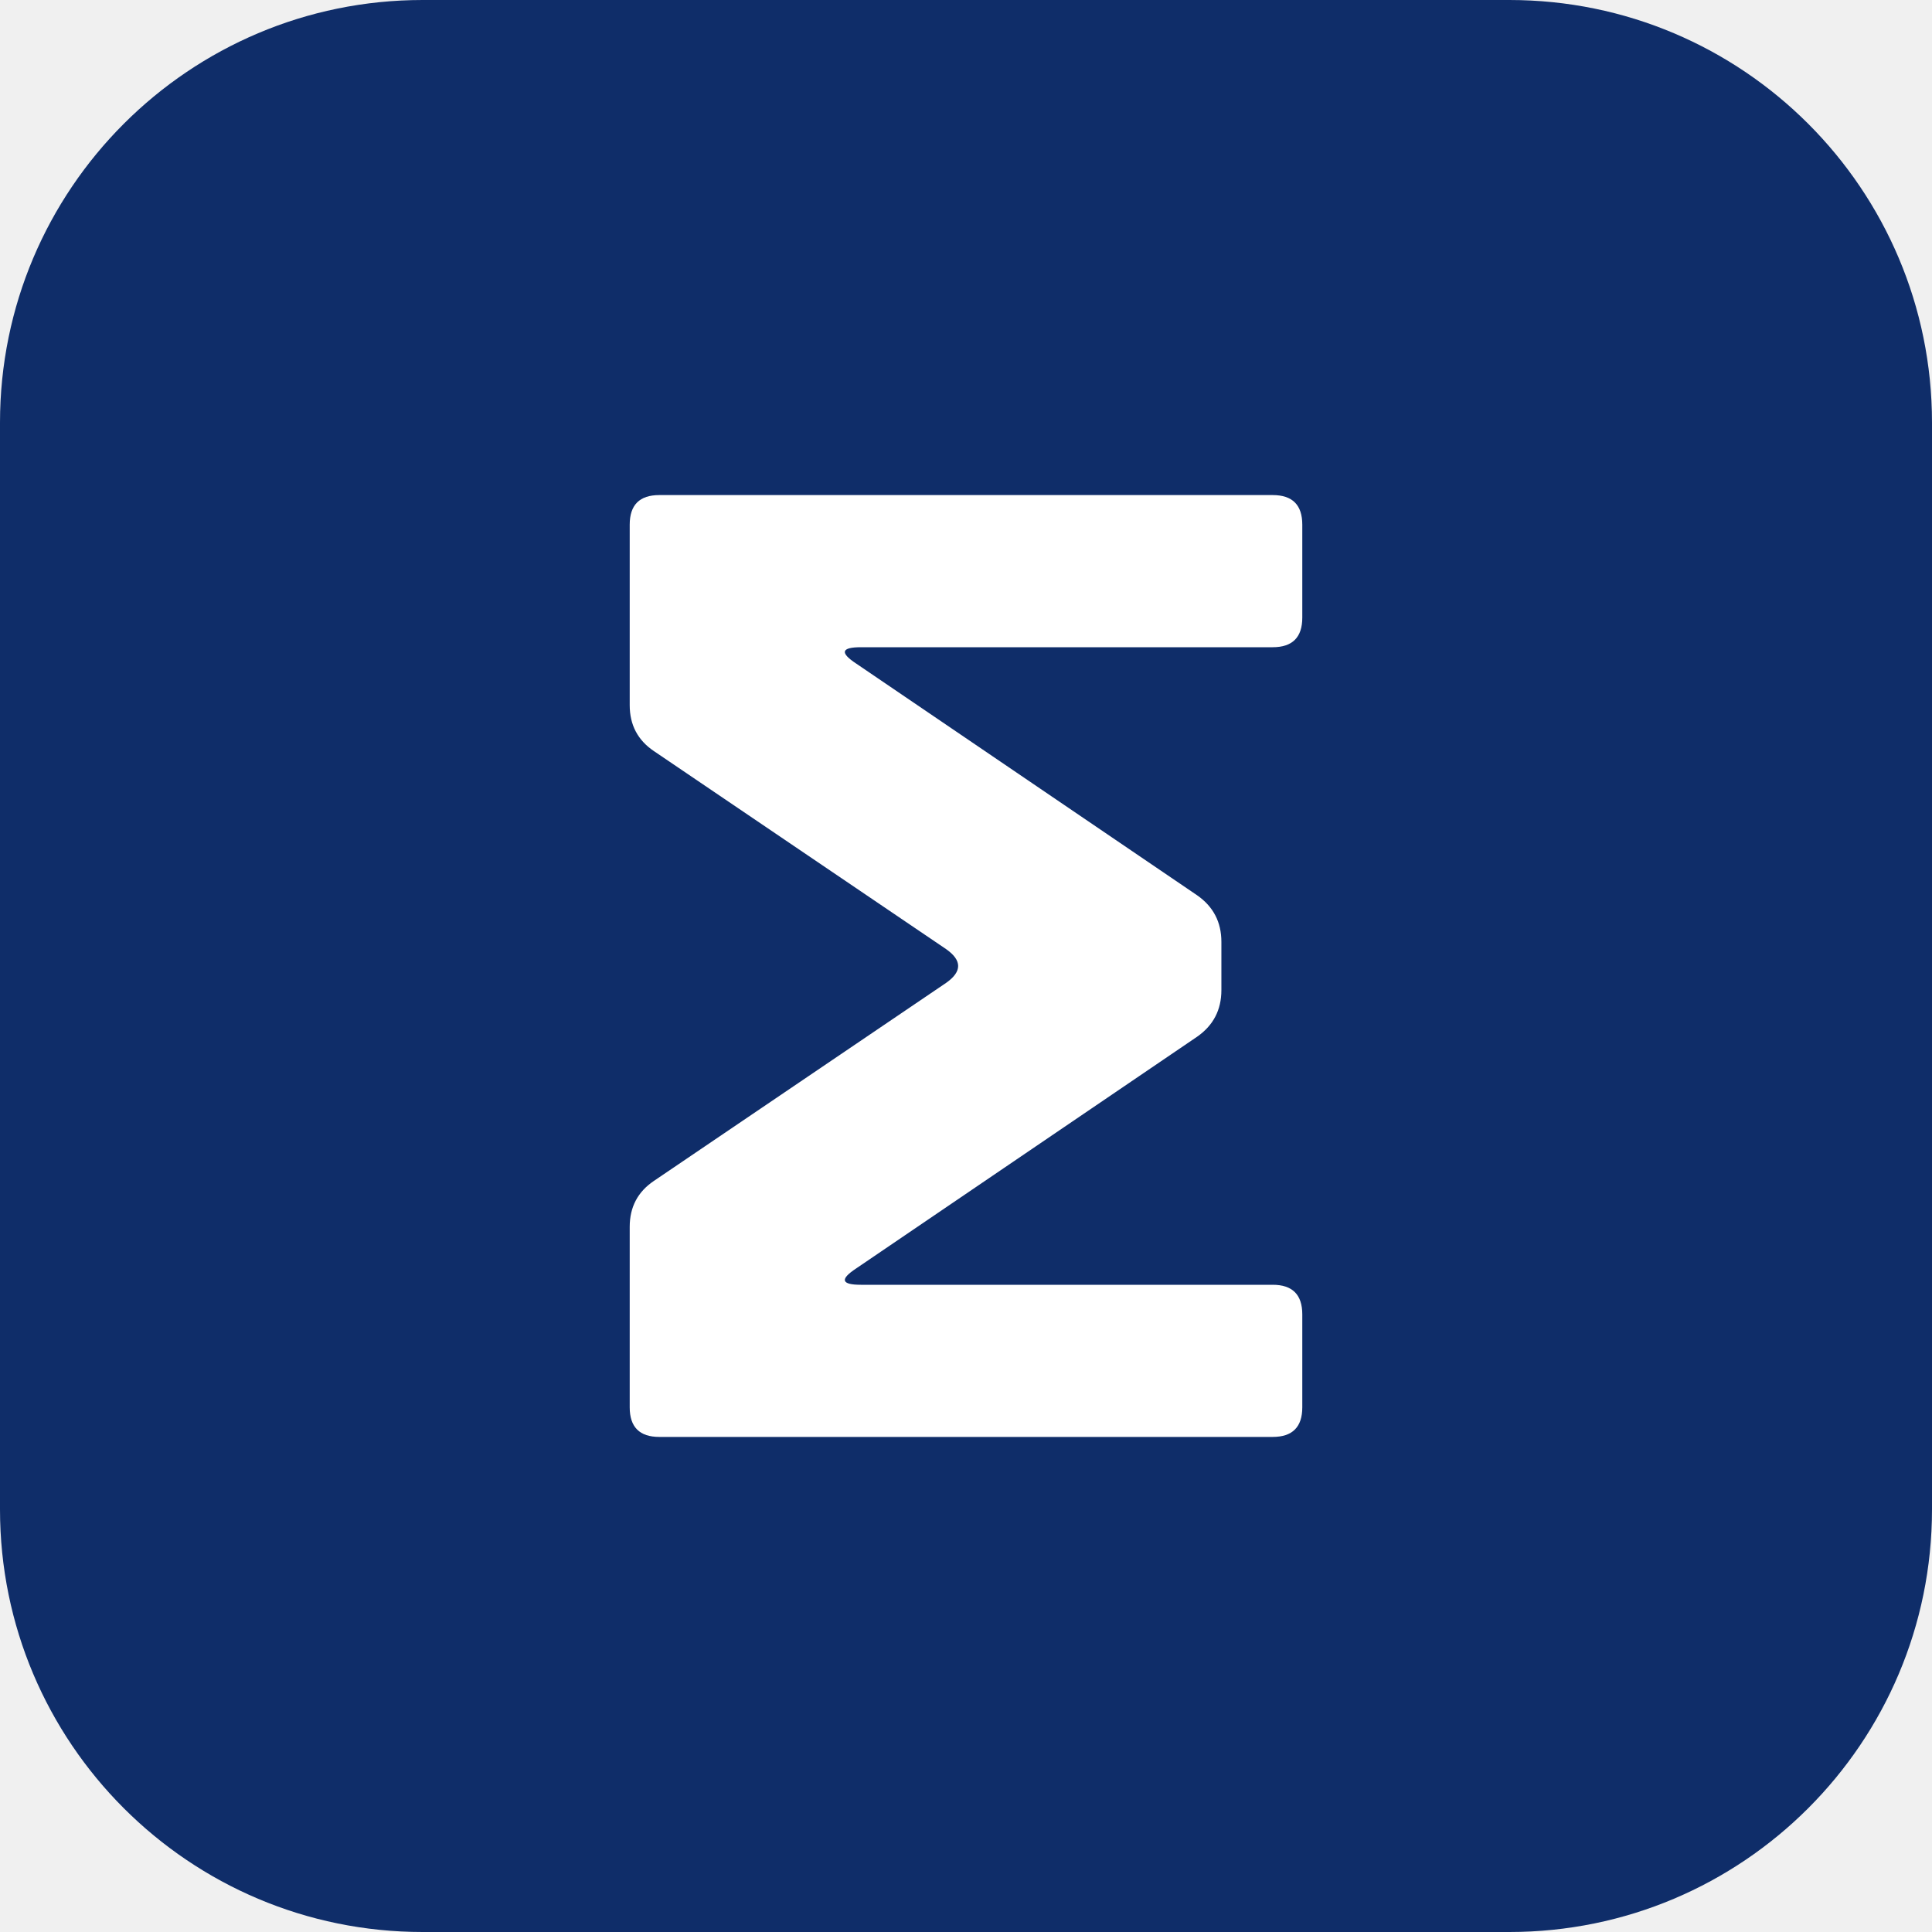
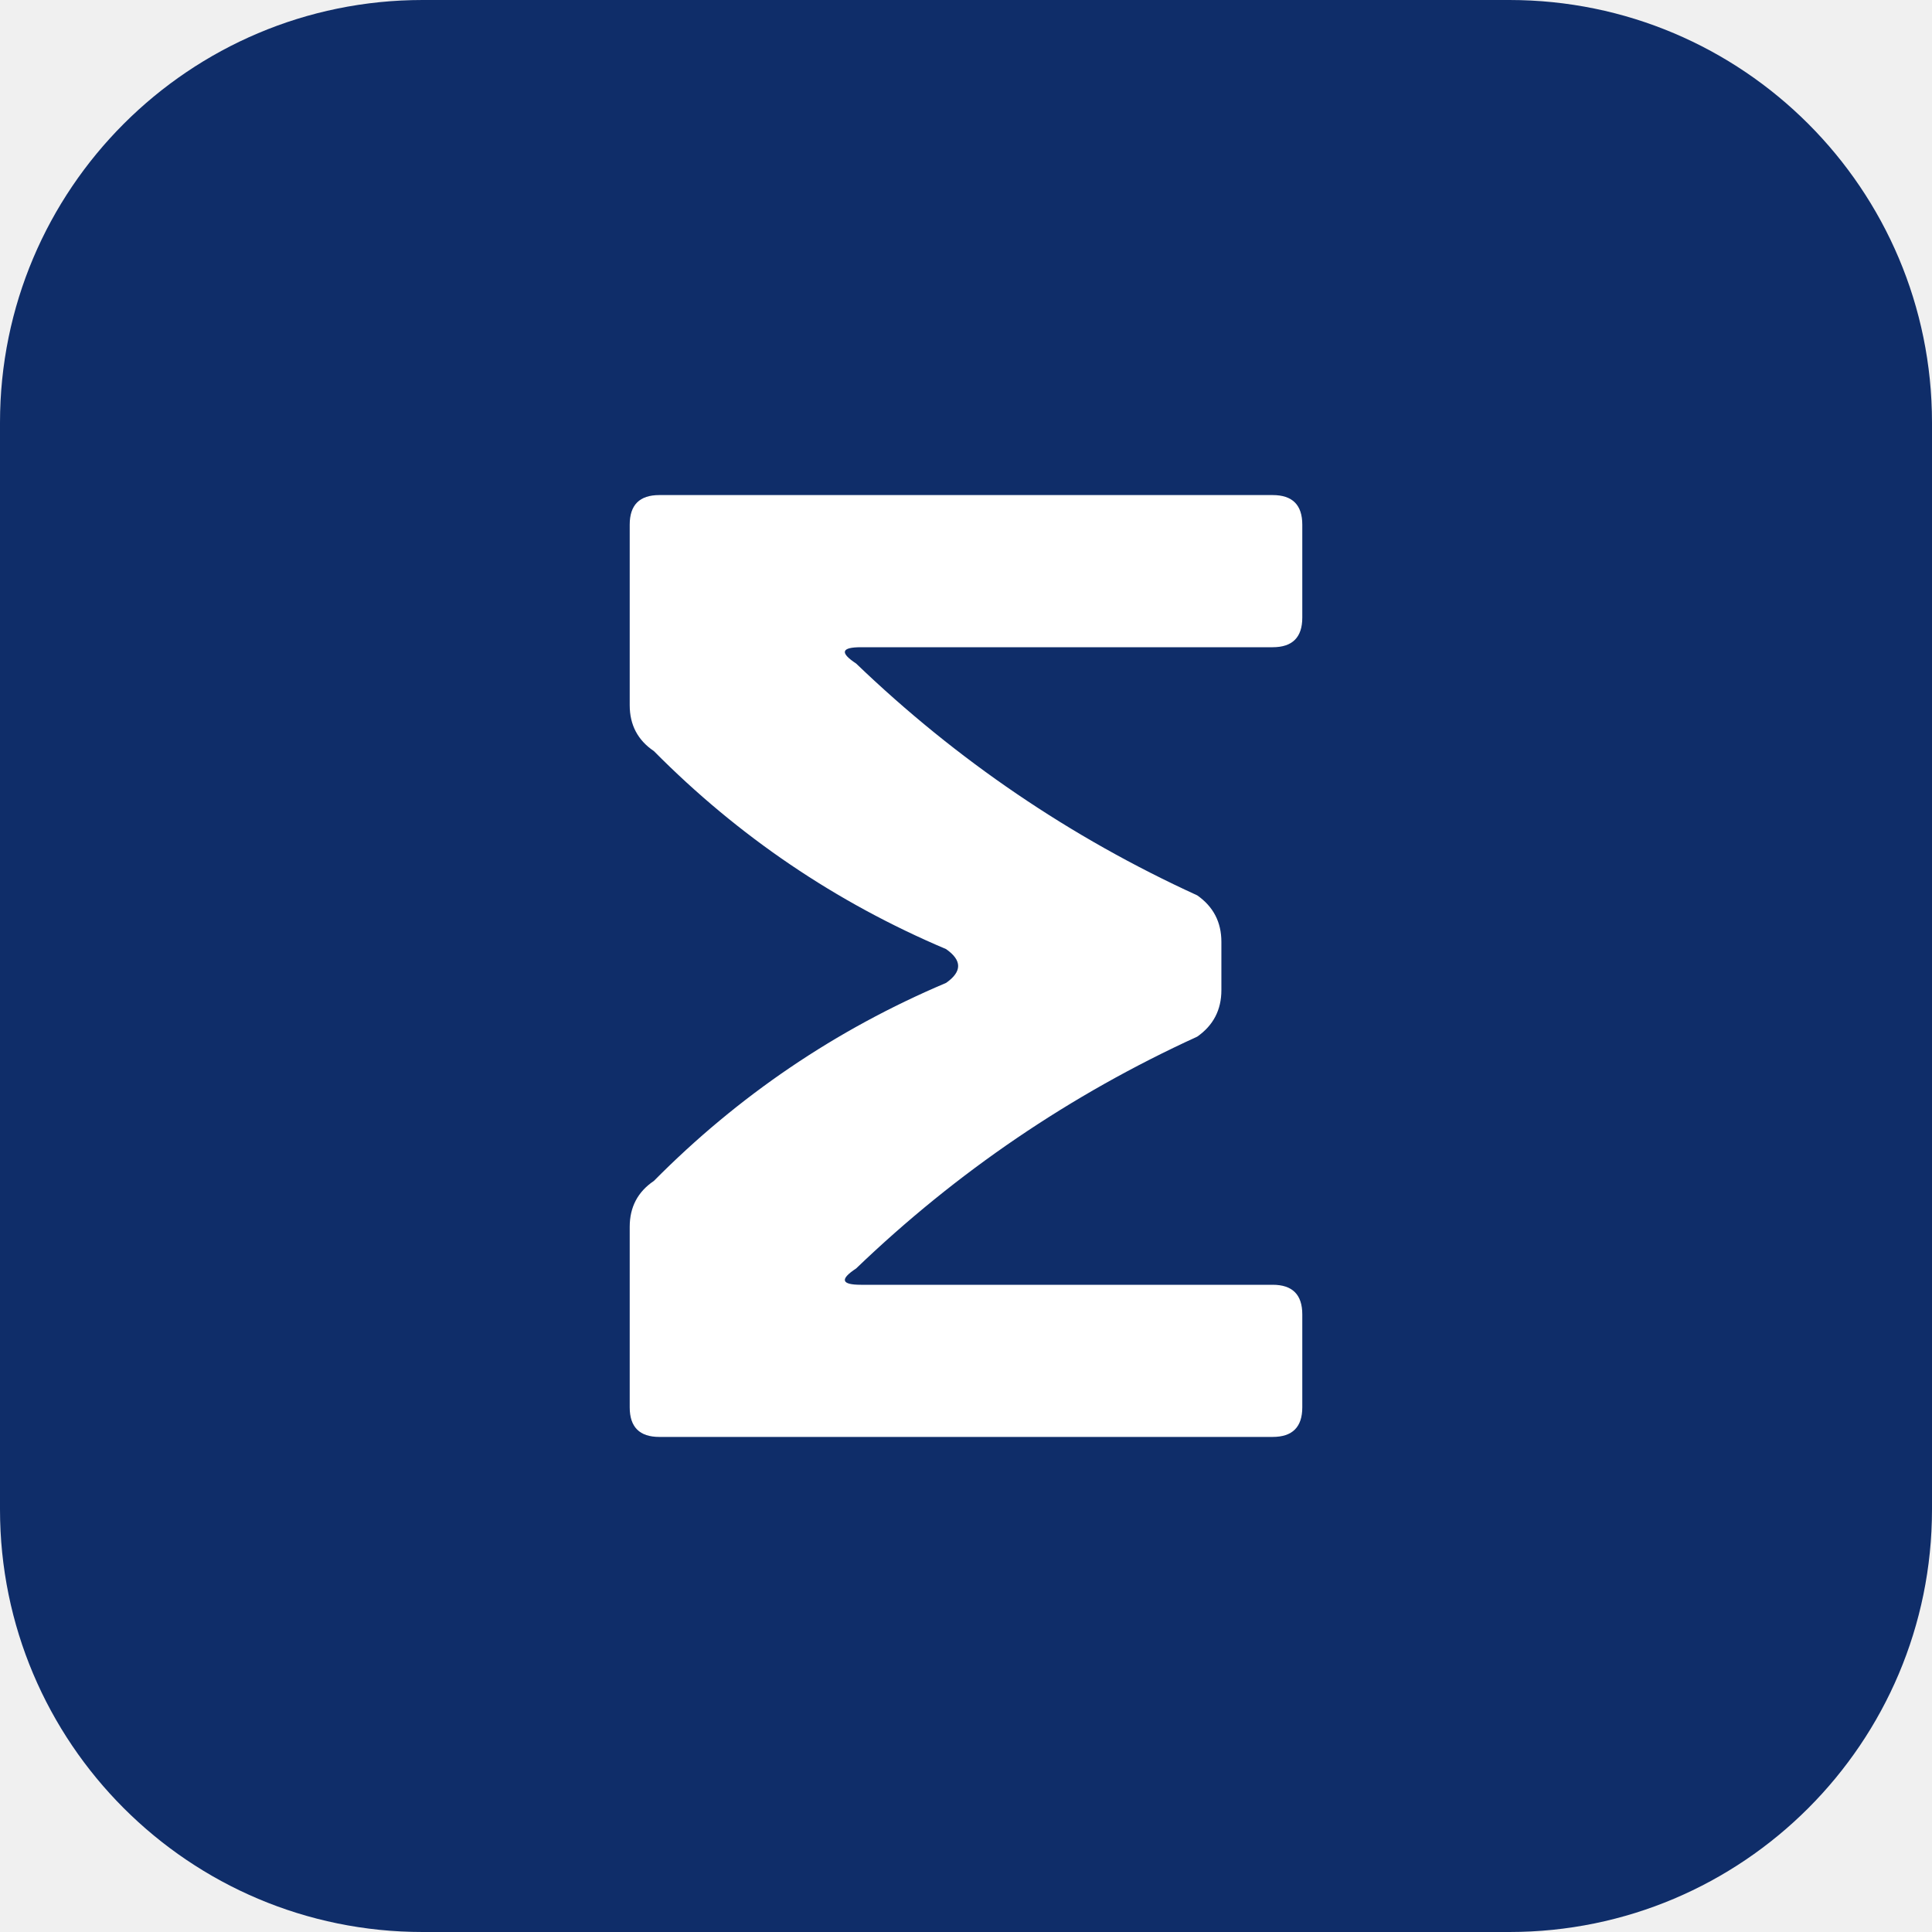
<svg xmlns="http://www.w3.org/2000/svg" viewBox="0 0 32 32">
  <rect width="32" height="32" rx="7" fill="#0f2d69" />
-   <path fill="#fff" d="M10.43 8.69Q10.43 8.2 10.92 8.2L21.08 8.2Q21.57 8.2 21.57 8.69L21.57 10.23Q21.57 10.72 21.08 10.72L14.26 10.72Q13.77 10.72 14.18 10.99L19.83 14.83Q20.23 15.11 20.23 15.6L20.23 16.4Q20.23 16.89 19.83 17.17L14.18 21.01Q13.77 21.28 14.26 21.28L21.08 21.28Q21.57 21.28 21.57 21.77L21.57 23.31Q21.57 23.8 21.08 23.8L10.92 23.8Q10.43 23.8 10.43 23.31L10.43 20.32Q10.43 19.83 10.83 19.56L15.67 16.28Q16.07 16 15.67 15.72L10.83 12.44Q10.43 12.17 10.43 11.68Z" />
+   <path fill="#fff" d="M10.43 8.69Q10.43 8.2 10.92 8.2L21.08 8.2Q21.57 8.2 21.57 8.69L21.57 10.23Q21.57 10.72 21.08 10.72L14.26 10.72Q13.77 10.72 14.18 10.99Q16.68 13.39 19.83 14.83Q20.23 15.11 20.23 15.6L20.23 16.4Q20.23 16.89 19.83 17.17Q16.68 18.61 14.18 21.01Q13.77 21.28 14.26 21.28L21.08 21.28Q21.57 21.28 21.57 21.77L21.57 23.31Q21.57 23.8 21.08 23.8L10.92 23.8Q10.43 23.8 10.43 23.31L10.43 20.32Q10.43 19.83 10.83 19.56Q12.93 17.44 15.67 16.28Q16.07 16 15.67 15.72Q12.93 14.56 10.83 12.44Q10.43 12.17 10.43 11.68L10.43 8.69Z" />
</svg>
